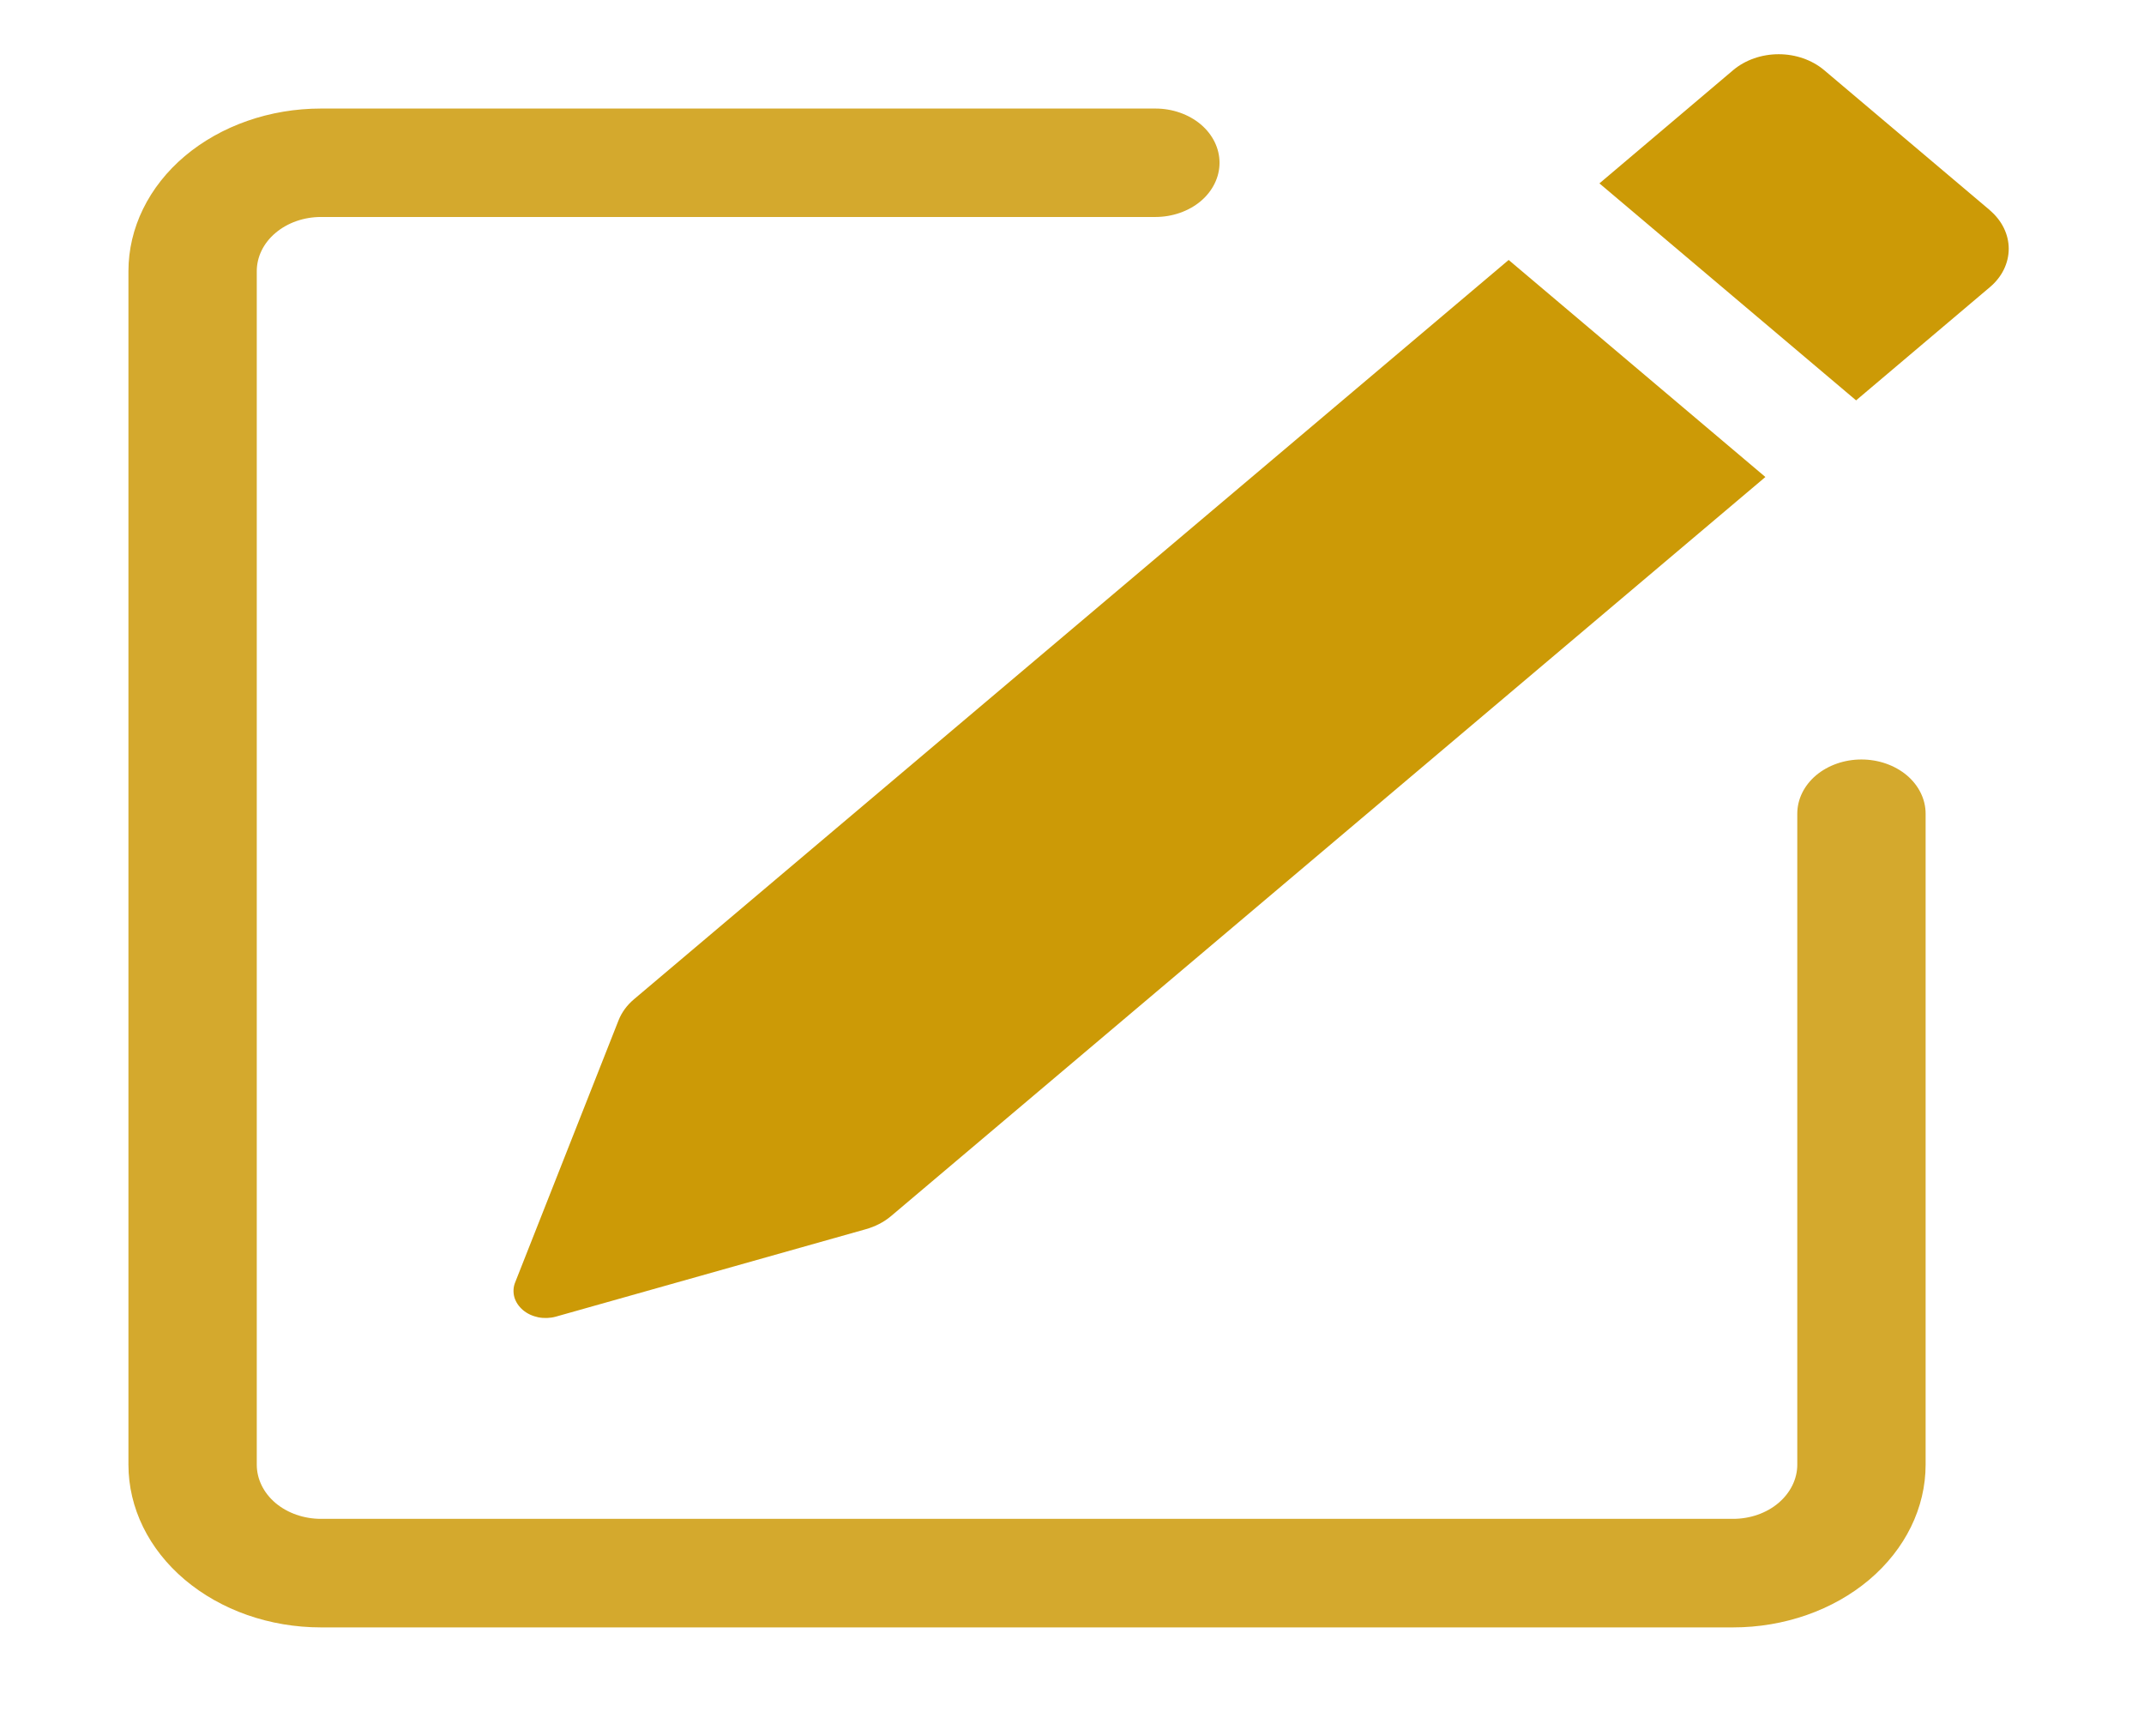
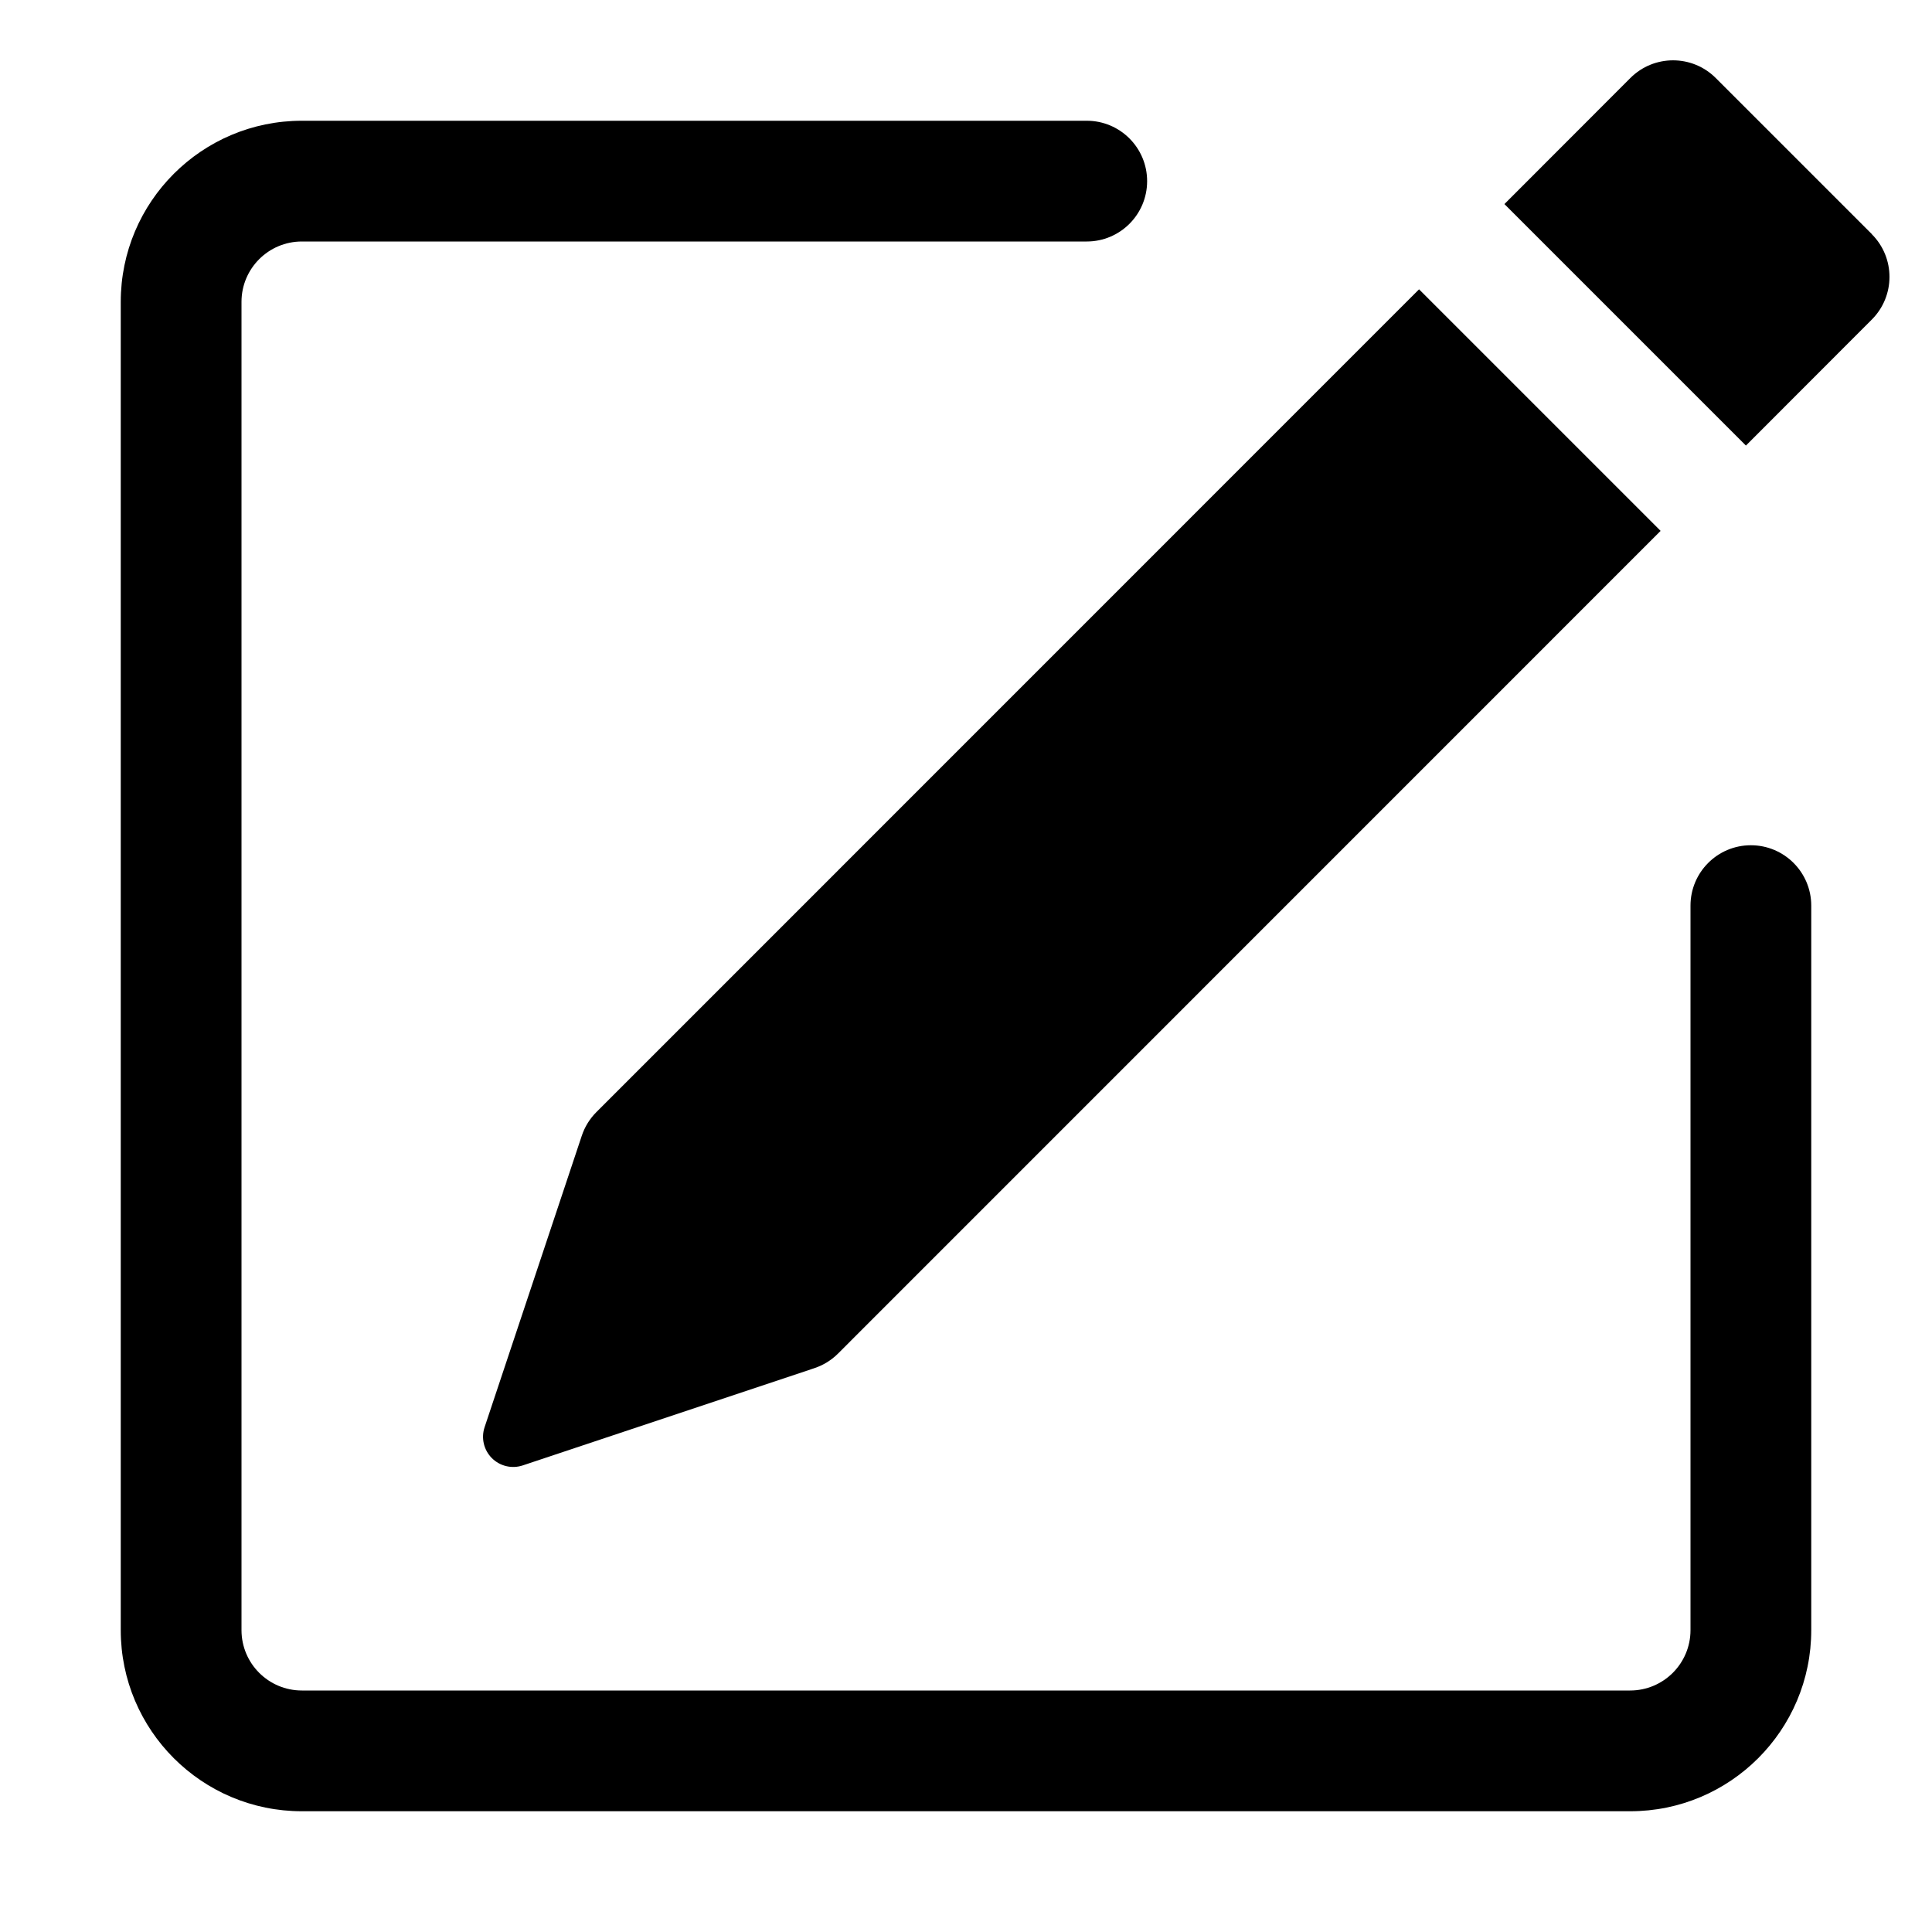
- <svg xmlns="http://www.w3.org/2000/svg" width="21" height="17" viewBox="0 0 21 17" fill="none">
-   <path d="M19.492 2.061C19.609 2.161 19.675 2.296 19.675 2.436C19.675 2.577 19.609 2.712 19.492 2.811L18.18 3.921L15.666 1.796L16.977 0.686C17.095 0.587 17.255 0.531 17.422 0.531C17.588 0.531 17.748 0.587 17.866 0.686L19.492 2.06V2.061ZM17.291 4.671L14.777 2.546L6.21 9.786C6.141 9.844 6.089 9.915 6.058 9.994L5.046 12.559C5.027 12.605 5.025 12.656 5.038 12.704C5.052 12.752 5.081 12.795 5.122 12.83C5.163 12.865 5.215 12.889 5.272 12.901C5.328 12.912 5.388 12.91 5.443 12.895L8.478 12.039C8.571 12.013 8.656 11.97 8.725 11.912L17.291 4.672V4.671Z" fill="#CC9A06" />
-   <path fill-rule="evenodd" clip-rule="evenodd" d="M1.258 14.344C1.258 14.767 1.456 15.172 1.81 15.471C2.164 15.77 2.643 15.938 3.144 15.938H16.975C17.475 15.938 17.955 15.77 18.309 15.471C18.662 15.172 18.861 14.767 18.861 14.344V7.969C18.861 7.828 18.795 7.693 18.677 7.593C18.559 7.494 18.399 7.438 18.232 7.438C18.066 7.438 17.906 7.494 17.788 7.593C17.67 7.693 17.604 7.828 17.604 7.969V14.344C17.604 14.485 17.537 14.62 17.419 14.72C17.302 14.819 17.142 14.875 16.975 14.875H3.144C2.977 14.875 2.817 14.819 2.699 14.72C2.581 14.62 2.515 14.485 2.515 14.344V2.656C2.515 2.515 2.581 2.38 2.699 2.281C2.817 2.181 2.977 2.125 3.144 2.125H11.317C11.483 2.125 11.643 2.069 11.761 1.97C11.879 1.87 11.945 1.735 11.945 1.594C11.945 1.453 11.879 1.318 11.761 1.218C11.643 1.119 11.483 1.063 11.317 1.063H3.144C2.643 1.063 2.164 1.231 1.81 1.529C1.456 1.828 1.258 2.234 1.258 2.656V14.344Z" fill="#CC9A06" fill-opacity="0.84" />
+ <svg xmlns="http://www.w3.org/2000/svg" width="16" height="16" fill="currentColor" class="bi bi-pencil-square" viewBox="0 0 16 16">
+   <path d="M15.502 1.94a.5.5 0 0 1 0 .706L14.459 3.69l-2-2L13.502.646a.5.5 0 0 1 .707 0l1.293 1.293zm-1.75 2.456-2-2L4.939 9.21a.5.5 0 0 0-.121.196l-.805 2.414a.25.25 0 0 0 .316.316l2.414-.805a.5.5 0 0 0 .196-.12l6.813-6.814z" />
+   <path fill-rule="evenodd" d="M1 13.5A1.5 1.5 0 0 0 2.5 15h11a1.5 1.5 0 0 0 1.5-1.5v-6a.5.5 0 0 0-1 0v6a.5.5 0 0 1-.5.5h-11a.5.5 0 0 1-.5-.5v-11a.5.5 0 0 1 .5-.5H9a.5.5 0 0 0 0-1H2.5A1.5 1.5 0 0 0 1 2.5v11z" />
</svg>
